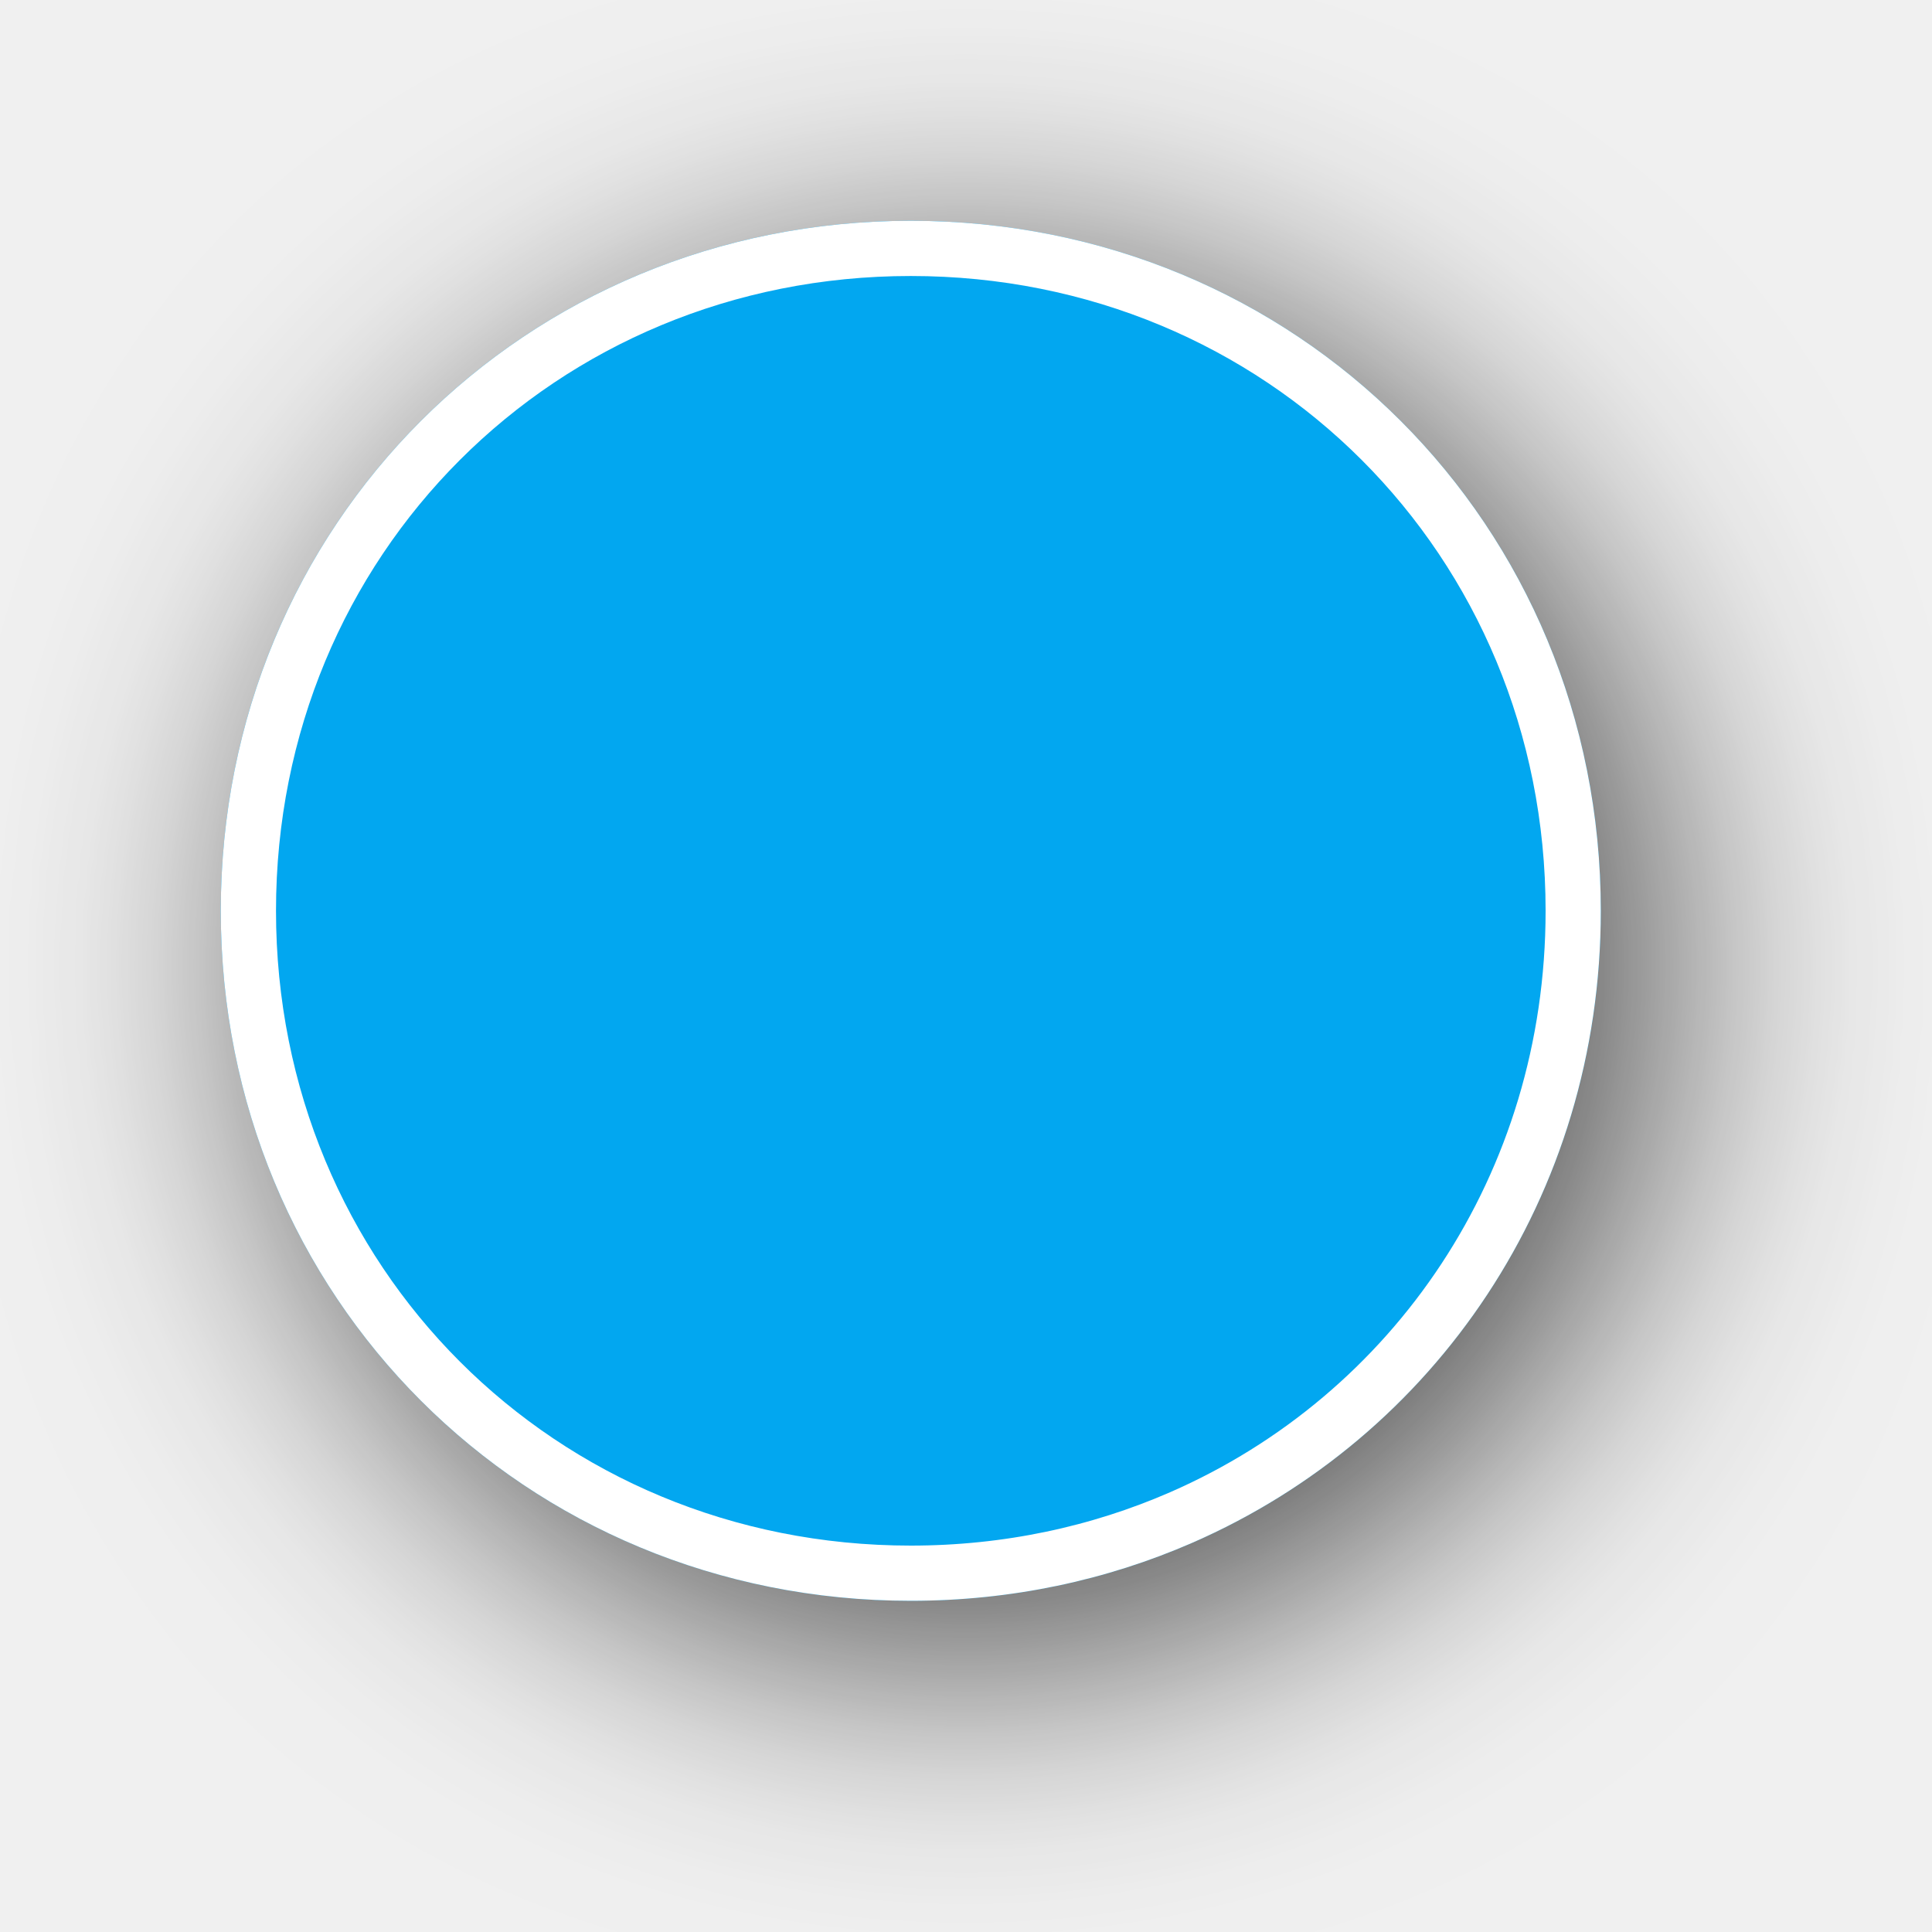
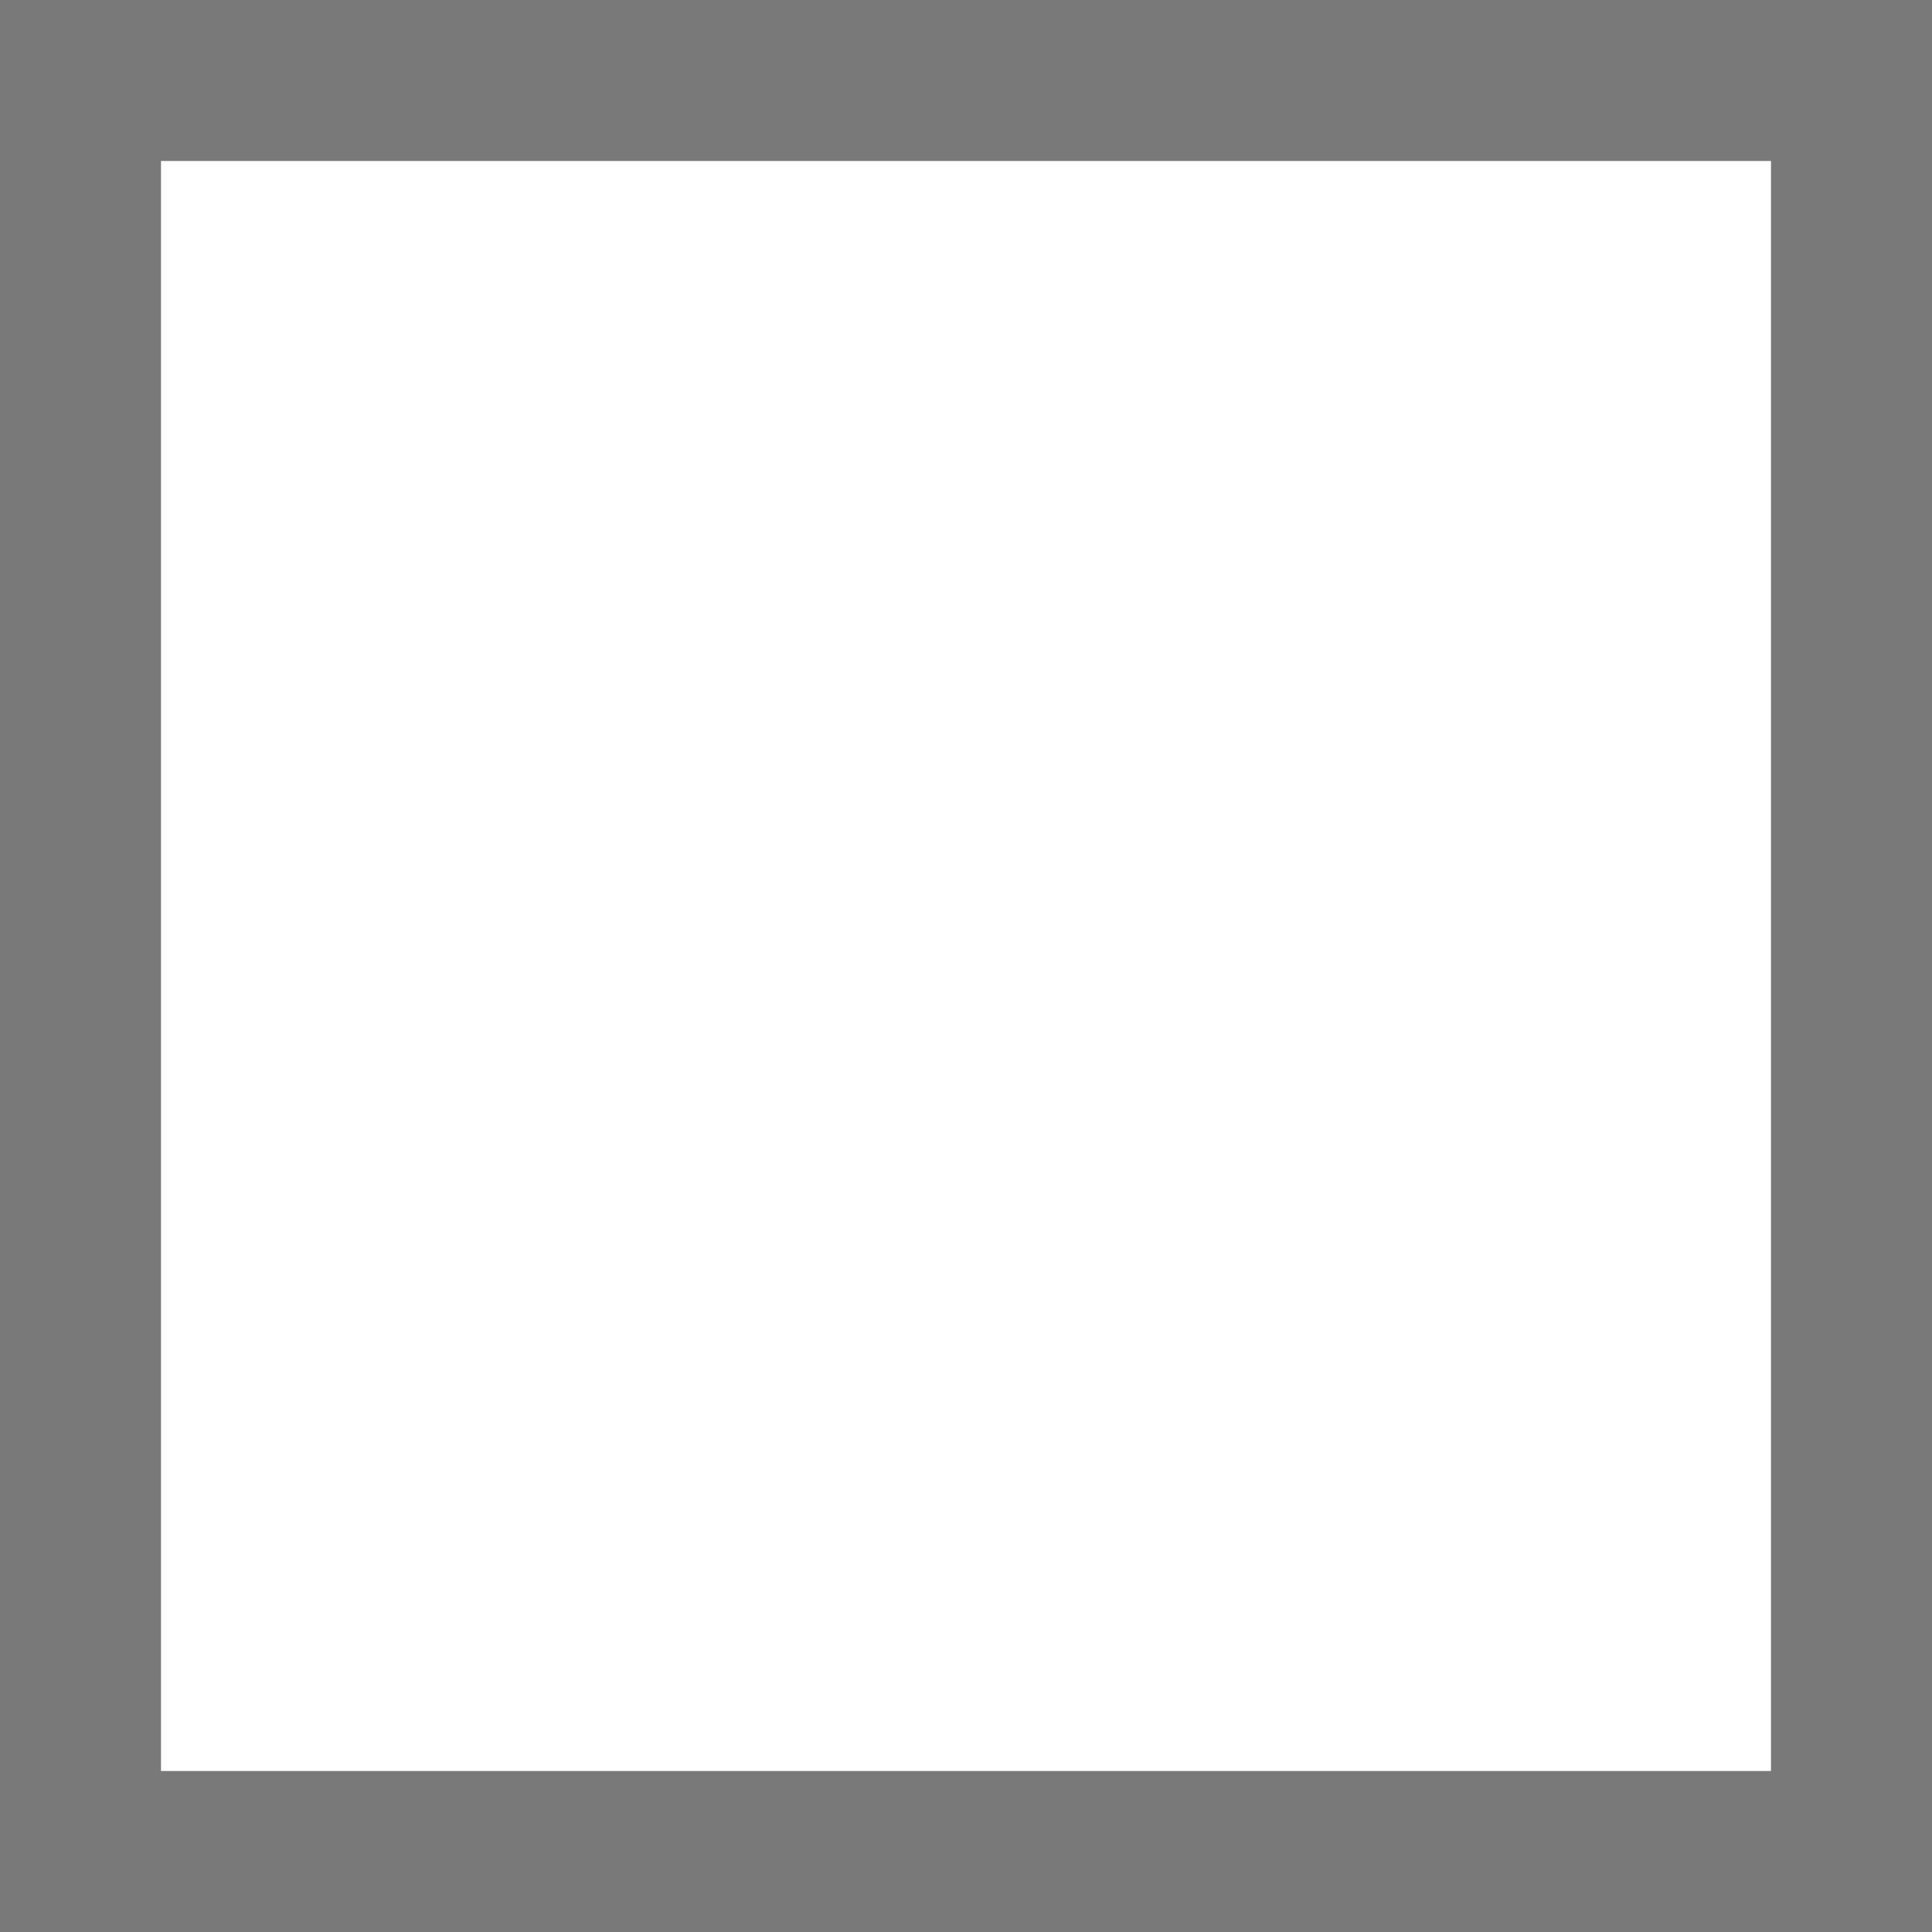
- <svg xmlns="http://www.w3.org/2000/svg" xmlns:xlink="http://www.w3.org/1999/xlink" version="1.1" width="35px" height="35px">
-   <defs>
-     <mask fill="white" id="clip852">
-       <path d="M 0 12.5  C 0 5.5  5.5 0  12.5 0  C 19.5 0  25 5.5  25 12.5  C 25 17.676  21.993 22.031  17.597 23.95  C 16.047 24.626  14.324 25  12.5 25  C 5.5 25  0 19.5  0 12.5  Z " fill-rule="evenodd" />
-     </mask>
-     <filter x="262px" y="18px" width="35px" height="35px" filterUnits="userSpaceOnUse" id="filter853">
-       <feOffset dx="1" dy="1" in="SourceAlpha" result="shadowOffsetInner" />
-       <feGaussianBlur stdDeviation="2.5" in="shadowOffsetInner" result="shadowGaussian" />
-       <feComposite in2="shadowGaussian" operator="atop" in="SourceAlpha" result="shadowComposite" />
-       <feColorMatrix type="matrix" values="0 0 0 0 0  0 0 0 0 0  0 0 0 0 0  0 0 0 0.698 0  " in="shadowComposite" />
-     </filter>
-     <g id="widget854">
-       <path d="M 0 12.5  C 0 5.5  5.5 0  12.5 0  C 19.5 0  25 5.5  25 12.5  C 25 17.676  21.993 22.031  17.597 23.95  C 16.047 24.626  14.324 25  12.5 25  C 5.5 25  0 19.5  0 12.5  Z " fill-rule="nonzero" fill="#02a7f0" stroke="none" transform="matrix(1 0 0 1 266 22 )" />
-       <path d="M 0 12.5  C 0 5.5  5.5 0  12.5 0  C 19.5 0  25 5.5  25 12.5  C 25 17.676  21.993 22.031  17.597 23.95  C 16.047 24.626  14.324 25  12.5 25  C 5.5 25  0 19.5  0 12.5  Z " stroke-width="2" stroke="#ffffff" fill="none" transform="matrix(1 0 0 1 266 22 )" mask="url(#clip852)" />
-     </g>
-   </defs>
-   <g transform="matrix(1 0 0 1 -262 -18 )">
-     <use xlink:href="#widget854" filter="url(#filter853)" />
-     <use xlink:href="#widget854" />
-   </g>
+ <svg xmlns="http://www.w3.org/2000/svg" version="1.1" width="12px" height="12px" viewBox="6 213  12 12">
+   <path d="M 6.5 213.5  L 17.5 213.5  L 17.5 224.5  L 6.5 224.5  L 6.5 213.5  Z " fill-rule="nonzero" fill="#ffffff" stroke="none" />
+   <path d="M 6.5 213.5  L 17.5 213.5  L 17.5 224.5  L 6.5 224.5  L 6.5 213.5  Z " stroke-width="1" stroke="#797979" fill="none" />
</svg>
